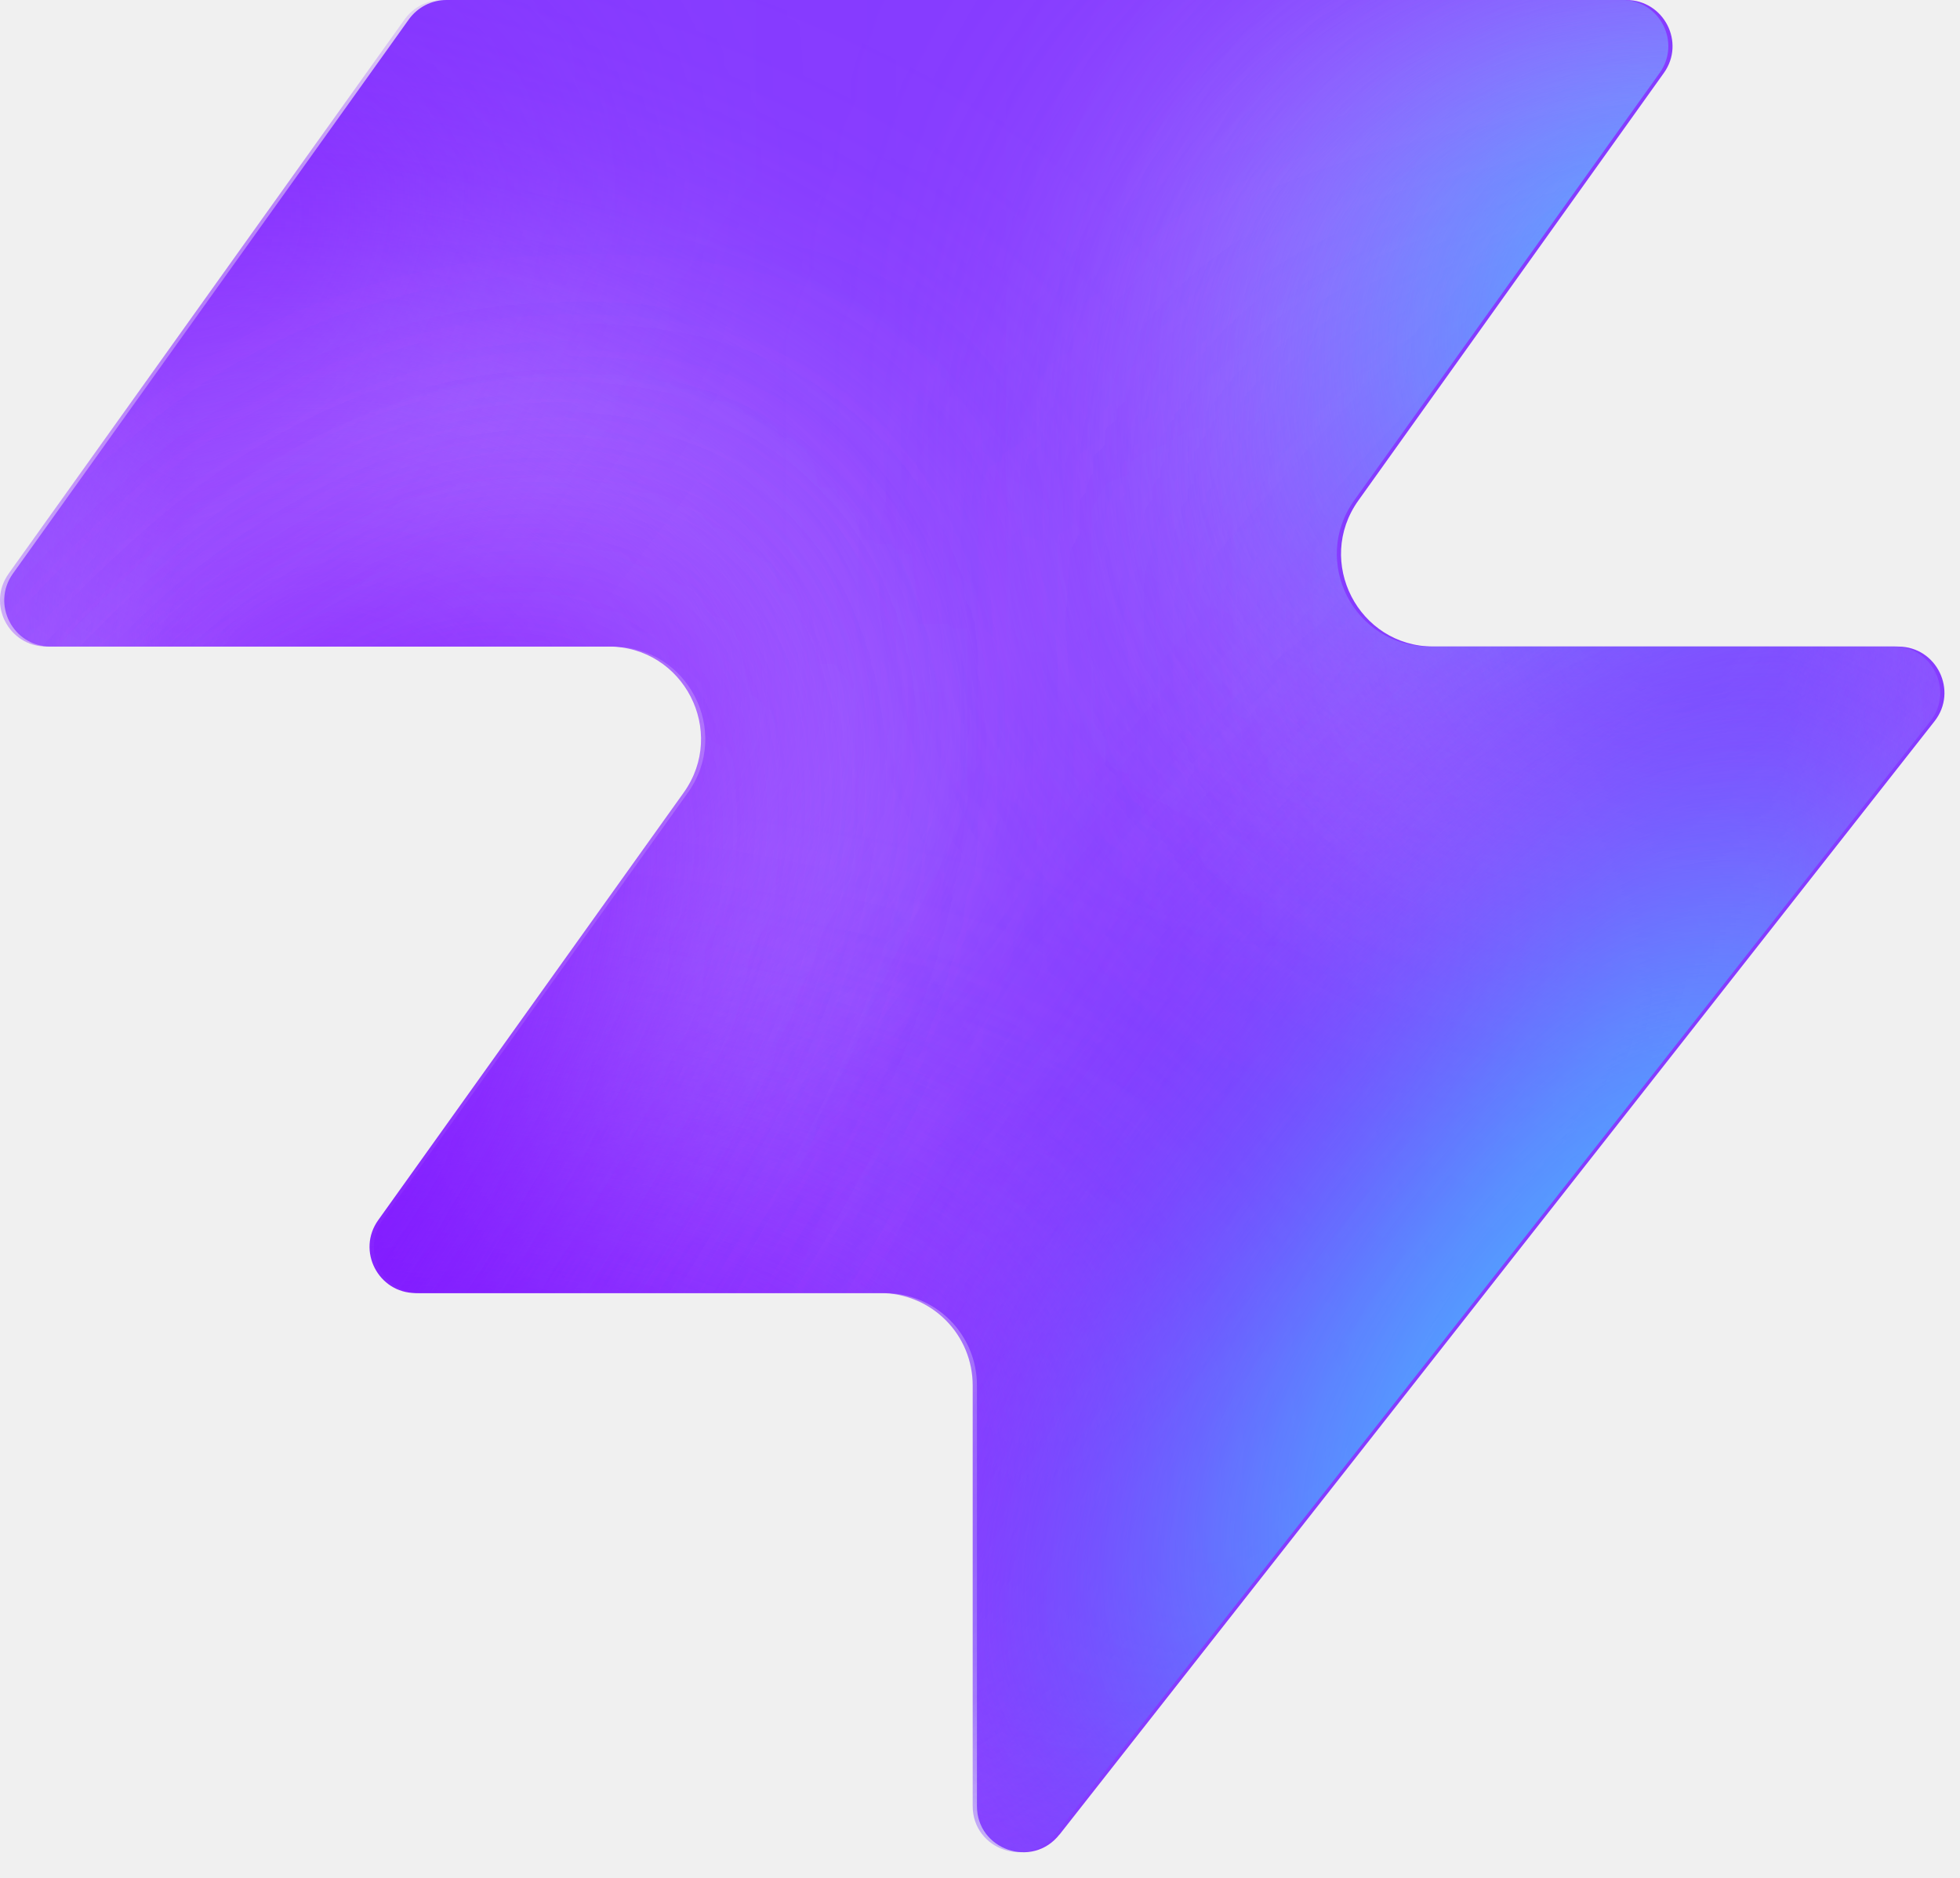
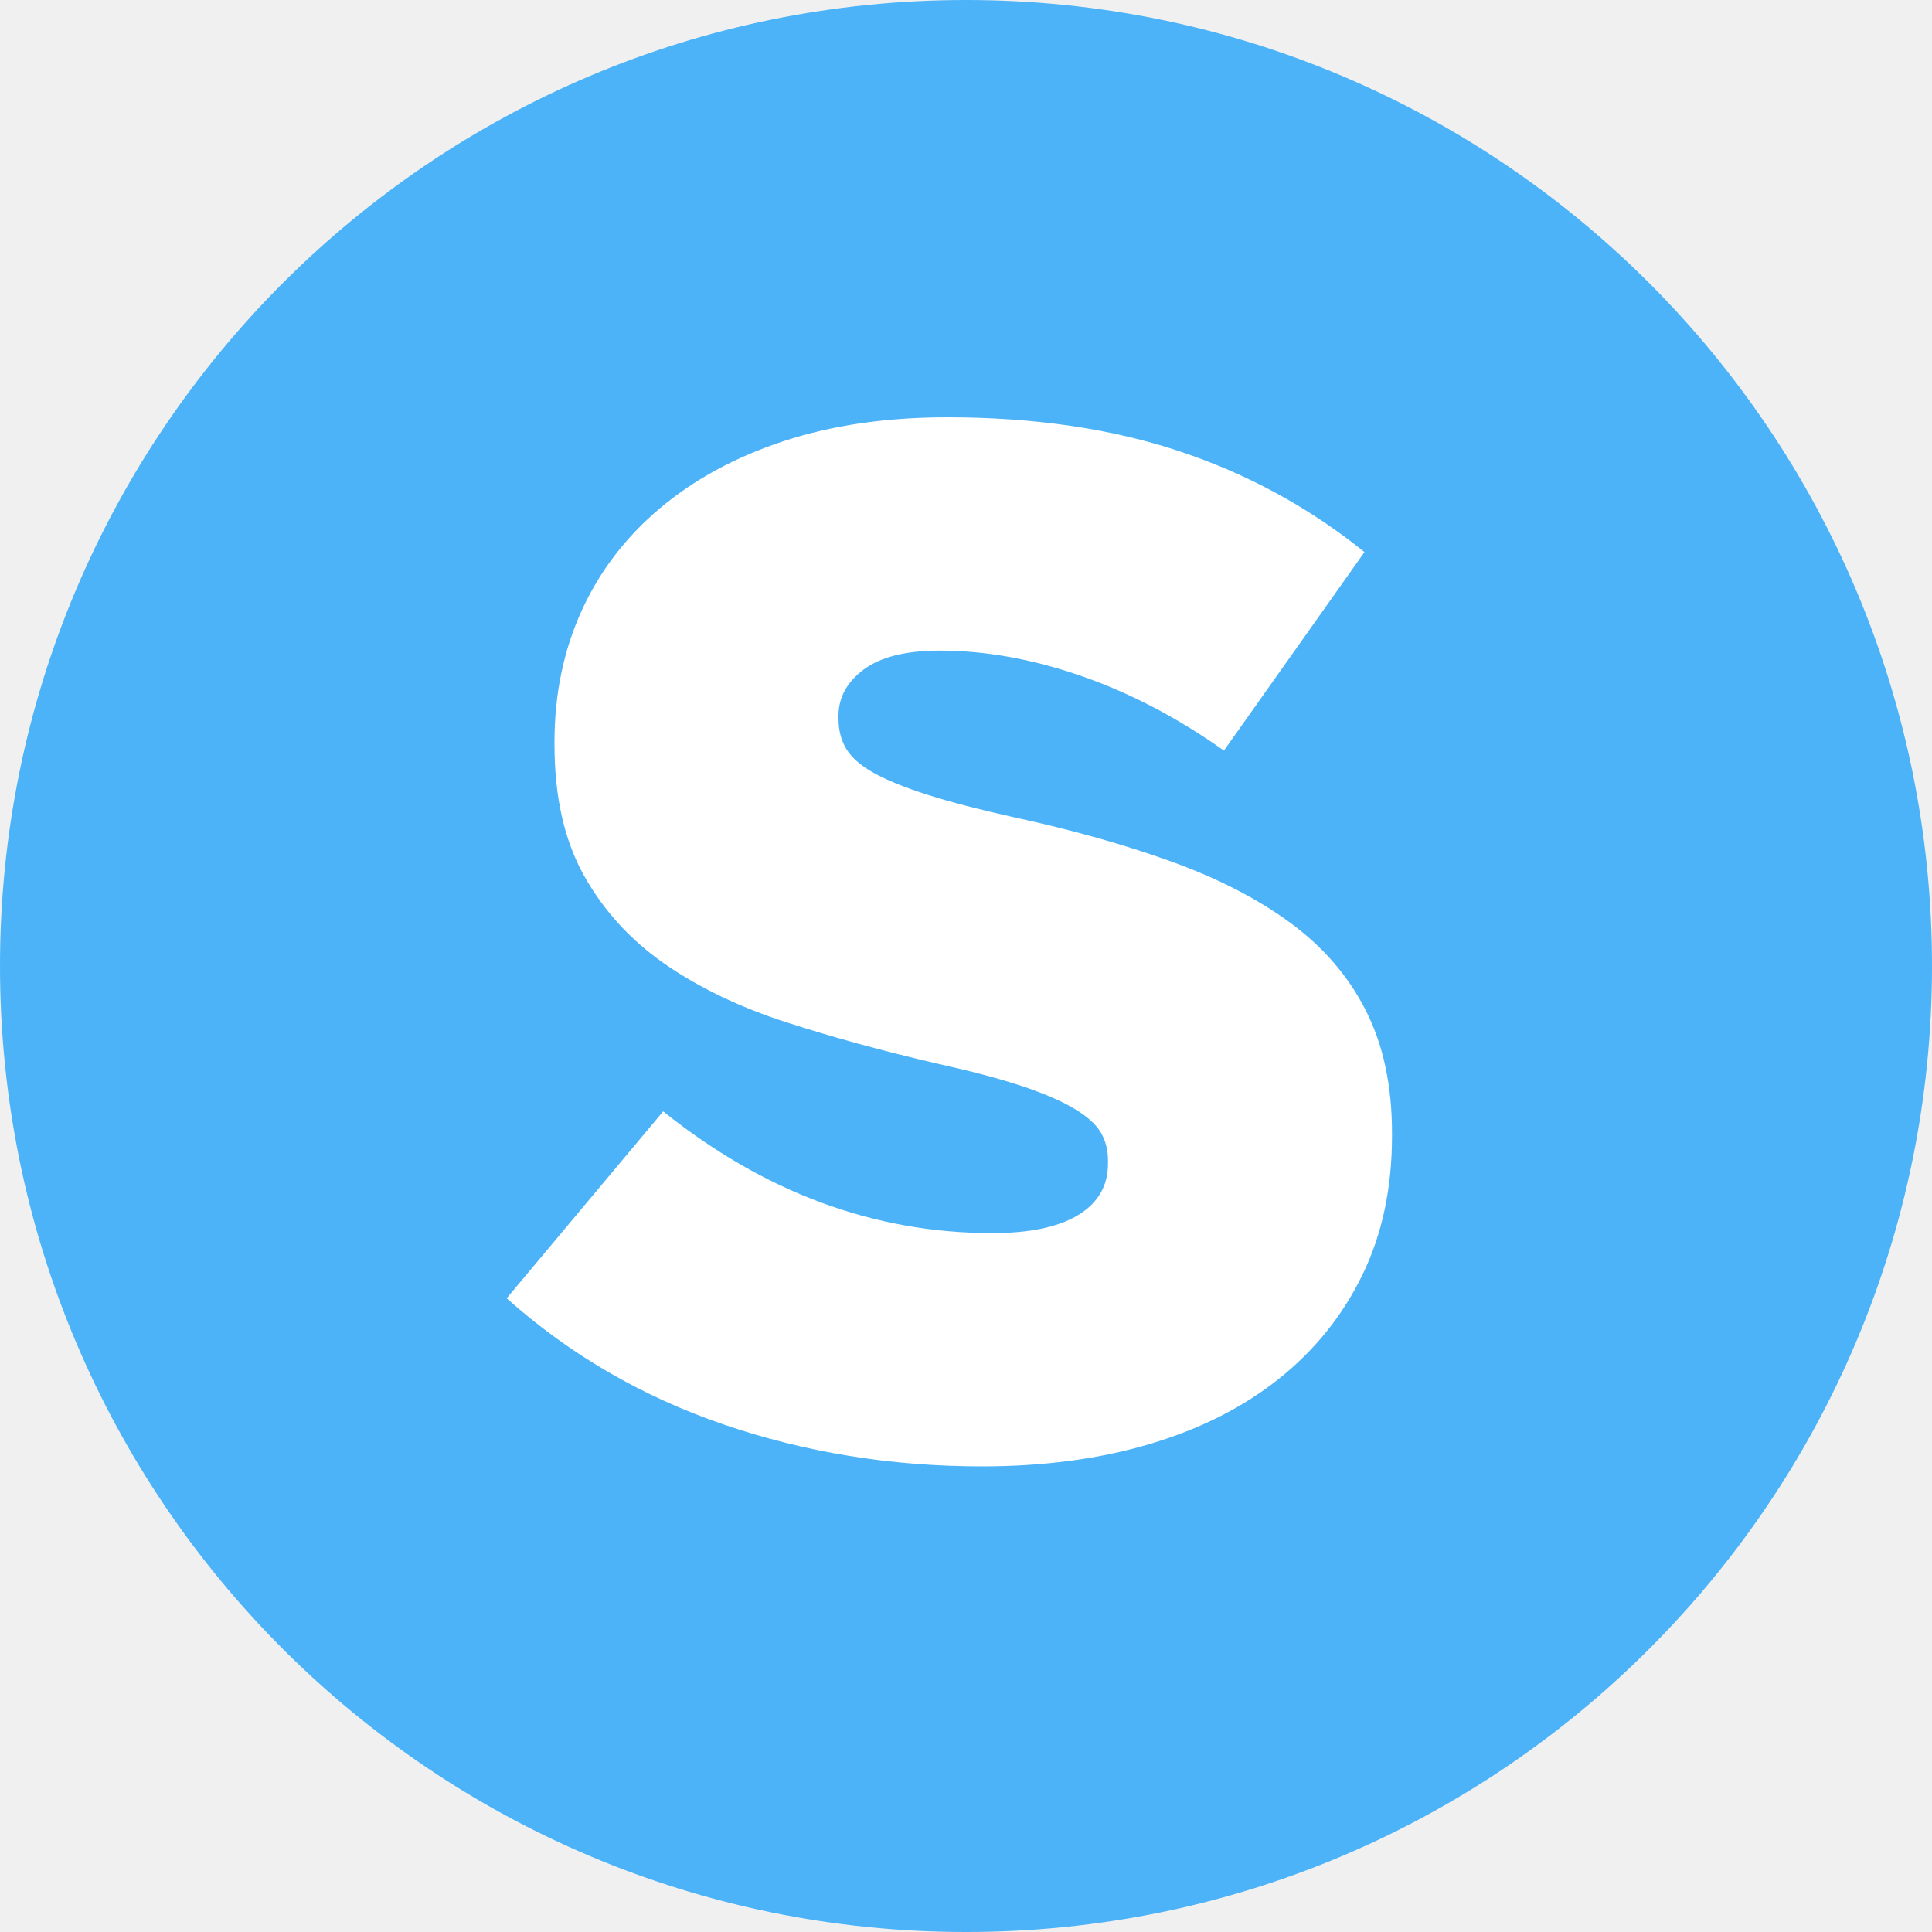
- <svg xmlns="http://www.w3.org/2000/svg" width="48" height="46" fill="none" viewBox="0 0 48 46">
-   <path fill="#863bff" d="M25.946 44.938c-.664.845-2.021.375-2.021-.698V33.937a2.26 2.26 0 0 0-2.262-2.262H10.287c-.92 0-1.456-1.04-.92-1.788l7.48-10.471c1.07-1.497 0-3.578-1.842-3.578H1.237c-.92 0-1.456-1.04-.92-1.788L10.013.474c.214-.297.556-.474.92-.474h28.894c.92 0 1.456 1.04.92 1.788l-7.48 10.471c-1.07 1.498 0 3.579 1.842 3.579h11.377c.943 0 1.473 1.088.89 1.83L25.947 44.94z" style="fill:#863bff;fill:color(display-p3 .525 .23 1);fill-opacity:1" />
-   <mask id="a" width="48" height="46" x="0" y="0" maskUnits="userSpaceOnUse" style="mask-type:alpha">
-     <path fill="#000" d="M25.842 44.938c-.664.844-2.021.375-2.021-.698V33.937a2.26 2.26 0 0 0-2.262-2.262H10.183c-.92 0-1.456-1.04-.92-1.788l7.48-10.471c1.07-1.498 0-3.579-1.842-3.579H1.133c-.92 0-1.456-1.04-.92-1.787L9.91.473c.214-.297.556-.474.92-.474h28.894c.92 0 1.456 1.04.92 1.788l-7.48 10.471c-1.07 1.498 0 3.578 1.842 3.578h11.377c.943 0 1.473 1.088.89 1.832L25.843 44.94z" style="fill:#000;fill-opacity:1" />
-   </mask>
-   <g mask="url(#a)">
-     <g filter="url(#b)">
-       <ellipse cx="5.508" cy="14.704" fill="#ede6ff" rx="5.508" ry="14.704" style="fill:#ede6ff;fill:color(display-p3 .927 .903 1);fill-opacity:1" transform="matrix(.00324 1 1 -.00324 -4.47 31.516)" />
-     </g>
-     <g filter="url(#c)">
-       <ellipse cx="10.399" cy="29.851" fill="#ede6ff" rx="10.399" ry="29.851" style="fill:#ede6ff;fill:color(display-p3 .927 .903 1);fill-opacity:1" transform="matrix(.00324 1 1 -.00324 -39.328 7.883)" />
-     </g>
-     <g filter="url(#d)">
-       <ellipse cx="5.508" cy="30.487" fill="#7e14ff" rx="5.508" ry="30.487" style="fill:#7e14ff;fill:color(display-p3 .492 .077 1);fill-opacity:1" transform="rotate(89.814 -25.913 -14.639)scale(1 -1)" />
-     </g>
-     <g filter="url(#e)">
-       <ellipse cx="5.508" cy="30.599" fill="#7e14ff" rx="5.508" ry="30.599" style="fill:#7e14ff;fill:color(display-p3 .492 .077 1);fill-opacity:1" transform="rotate(89.814 -32.644 -3.334)scale(1 -1)" />
-     </g>
-     <g filter="url(#f)">
-       <ellipse cx="5.508" cy="30.599" fill="#7e14ff" rx="5.508" ry="30.599" style="fill:#7e14ff;fill:color(display-p3 .492 .077 1);fill-opacity:1" transform="matrix(.00324 1 1 -.00324 -34.34 30.47)" />
-     </g>
-     <g filter="url(#g)">
-       <ellipse cx="14.072" cy="22.078" fill="#ede6ff" rx="14.072" ry="22.078" style="fill:#ede6ff;fill:color(display-p3 .927 .903 1);fill-opacity:1" transform="rotate(93.35 24.506 48.493)scale(-1 1)" />
-     </g>
-     <g filter="url(#h)">
-       <ellipse cx="3.47" cy="21.501" fill="#7e14ff" rx="3.47" ry="21.501" style="fill:#7e14ff;fill:color(display-p3 .492 .077 1);fill-opacity:1" transform="rotate(89.009 28.708 47.59)scale(-1 1)" />
-     </g>
-     <g filter="url(#i)">
-       <ellipse cx="3.47" cy="21.501" fill="#7e14ff" rx="3.47" ry="21.501" style="fill:#7e14ff;fill:color(display-p3 .492 .077 1);fill-opacity:1" transform="rotate(89.009 28.708 47.59)scale(-1 1)" />
-     </g>
-     <g filter="url(#j)">
-       <ellipse cx=".387" cy="8.972" fill="#7e14ff" rx="4.407" ry="29.108" style="fill:#7e14ff;fill:color(display-p3 .492 .077 1);fill-opacity:1" transform="rotate(39.51 .387 8.972)" />
-     </g>
-     <g filter="url(#k)">
-       <ellipse cx="47.523" cy="-6.092" fill="#7e14ff" rx="4.407" ry="29.108" style="fill:#7e14ff;fill:color(display-p3 .492 .077 1);fill-opacity:1" transform="rotate(37.892 47.523 -6.092)" />
-     </g>
-     <g filter="url(#l)">
-       <ellipse cx="41.412" cy="6.333" fill="#47bfff" rx="5.971" ry="9.665" style="fill:#47bfff;fill:color(display-p3 .28 .748 1);fill-opacity:1" transform="rotate(37.892 41.412 6.333)" />
-     </g>
-     <g filter="url(#m)">
-       <ellipse cx="-1.879" cy="38.332" fill="#7e14ff" rx="4.407" ry="29.108" style="fill:#7e14ff;fill:color(display-p3 .492 .077 1);fill-opacity:1" transform="rotate(37.892 -1.88 38.332)" />
-     </g>
-     <g filter="url(#n)">
-       <ellipse cx="-1.879" cy="38.332" fill="#7e14ff" rx="4.407" ry="29.108" style="fill:#7e14ff;fill:color(display-p3 .492 .077 1);fill-opacity:1" transform="rotate(37.892 -1.88 38.332)" />
-     </g>
-     <g filter="url(#o)">
-       <ellipse cx="35.651" cy="29.907" fill="#7e14ff" rx="4.407" ry="29.108" style="fill:#7e14ff;fill:color(display-p3 .492 .077 1);fill-opacity:1" transform="rotate(37.892 35.651 29.907)" />
-     </g>
-     <g filter="url(#p)">
-       <ellipse cx="38.418" cy="32.4" fill="#47bfff" rx="5.971" ry="15.297" style="fill:#47bfff;fill:color(display-p3 .28 .748 1);fill-opacity:1" transform="rotate(37.892 38.418 32.4)" />
+ <svg xmlns="http://www.w3.org/2000/svg" width="32px" height="32px" viewBox="0 0 32 32" version="1.1">
+   <g id="icon/logo" stroke="none" stroke-width="1" fill="none" fill-rule="evenodd">
+     <g id="Lv1/logo">
+       <circle fill="#4CB3F8" cx="16" cy="16" r="16" />
+       <path d="M16.264,24.288 C14.76,24.288 13.332,24.056 11.98,23.592 C10.628,23.128 9.432,22.432 8.392,21.504 L10.984,18.408 C12.664,19.752 14.48,20.424 16.432,20.424 C17.056,20.424 17.532,20.324 17.86,20.124 C18.188,19.924 18.352,19.64 18.352,19.272 L18.352,19.224 C18.352,19.048 18.312,18.892 18.232,18.756 C18.152,18.62 18.004,18.488 17.788,18.36 C17.572,18.232 17.284,18.108 16.924,17.988 C16.564,17.868 16.096,17.744 15.52,17.616 C14.624,17.408 13.792,17.18 13.024,16.932 C12.256,16.684 11.588,16.364 11.02,15.972 C10.452,15.58 10.004,15.092 9.676,14.508 C9.348,13.924 9.184,13.2 9.184,12.336 L9.184,12.288 C9.184,11.504 9.332,10.784 9.628,10.128 C9.924,9.472 10.356,8.904 10.924,8.424 C11.492,7.944 12.176,7.572 12.976,7.308 C13.776,7.044 14.68,6.912 15.688,6.912 C17.128,6.912 18.412,7.1 19.54,7.476 C20.668,7.852 21.688,8.408 22.6,9.144 L20.272,12.432 C19.504,11.888 18.716,11.476 17.908,11.196 C17.1,10.916 16.32,10.776 15.568,10.776 C15.008,10.776 14.588,10.88 14.308,11.088 C14.028,11.296 13.888,11.552 13.888,11.856 L13.888,11.904 C13.888,12.096 13.932,12.264 14.02,12.408 C14.108,12.552 14.26,12.684 14.476,12.804 C14.692,12.924 14.988,13.044 15.364,13.164 C15.74,13.284 16.216,13.408 16.792,13.536 C17.752,13.744 18.62,13.988 19.396,14.268 C20.172,14.548 20.832,14.888 21.376,15.288 C21.92,15.688 22.336,16.172 22.624,16.74 C22.912,17.308 23.056,17.984 23.056,18.768 L23.056,18.816 C23.056,19.68 22.892,20.448 22.564,21.12 C22.236,21.792 21.776,22.364 21.184,22.836 C20.592,23.308 19.88,23.668 19.048,23.916 C18.216,24.164 17.288,24.288 16.264,24.288 Z" id="S" fill="#FFFFFF" fill-rule="nonzero" />
    </g>
  </g>
-   <defs>
-     <filter id="b" width="60.045" height="41.654" x="-19.77" y="16.149" color-interpolation-filters="sRGB" filterUnits="userSpaceOnUse">
-       <feFlood flood-opacity="0" result="BackgroundImageFix" />
-       <feBlend in="SourceGraphic" in2="BackgroundImageFix" result="shape" />
-       <feGaussianBlur result="effect1_foregroundBlur_2002_17158" stdDeviation="7.659" />
-     </filter>
-     <filter id="c" width="90.34" height="51.437" x="-54.613" y="-7.533" color-interpolation-filters="sRGB" filterUnits="userSpaceOnUse">
-       <feFlood flood-opacity="0" result="BackgroundImageFix" />
-       <feBlend in="SourceGraphic" in2="BackgroundImageFix" result="shape" />
-       <feGaussianBlur result="effect1_foregroundBlur_2002_17158" stdDeviation="7.659" />
-     </filter>
-     <filter id="d" width="79.355" height="29.4" x="-49.64" y="2.03" color-interpolation-filters="sRGB" filterUnits="userSpaceOnUse">
-       <feFlood flood-opacity="0" result="BackgroundImageFix" />
-       <feBlend in="SourceGraphic" in2="BackgroundImageFix" result="shape" />
-       <feGaussianBlur result="effect1_foregroundBlur_2002_17158" stdDeviation="4.596" />
-     </filter>
-     <filter id="e" width="79.579" height="29.4" x="-45.045" y="20.029" color-interpolation-filters="sRGB" filterUnits="userSpaceOnUse">
-       <feFlood flood-opacity="0" result="BackgroundImageFix" />
-       <feBlend in="SourceGraphic" in2="BackgroundImageFix" result="shape" />
-       <feGaussianBlur result="effect1_foregroundBlur_2002_17158" stdDeviation="4.596" />
-     </filter>
-     <filter id="f" width="79.579" height="29.4" x="-43.513" y="21.178" color-interpolation-filters="sRGB" filterUnits="userSpaceOnUse">
-       <feFlood flood-opacity="0" result="BackgroundImageFix" />
-       <feBlend in="SourceGraphic" in2="BackgroundImageFix" result="shape" />
-       <feGaussianBlur result="effect1_foregroundBlur_2002_17158" stdDeviation="4.596" />
-     </filter>
-     <filter id="g" width="74.749" height="58.852" x="15.756" y="-17.901" color-interpolation-filters="sRGB" filterUnits="userSpaceOnUse">
-       <feFlood flood-opacity="0" result="BackgroundImageFix" />
-       <feBlend in="SourceGraphic" in2="BackgroundImageFix" result="shape" />
-       <feGaussianBlur result="effect1_foregroundBlur_2002_17158" stdDeviation="7.659" />
-     </filter>
-     <filter id="h" width="61.377" height="25.362" x="23.548" y="2.284" color-interpolation-filters="sRGB" filterUnits="userSpaceOnUse">
-       <feFlood flood-opacity="0" result="BackgroundImageFix" />
-       <feBlend in="SourceGraphic" in2="BackgroundImageFix" result="shape" />
-       <feGaussianBlur result="effect1_foregroundBlur_2002_17158" stdDeviation="4.596" />
-     </filter>
-     <filter id="i" width="61.377" height="25.362" x="23.548" y="2.284" color-interpolation-filters="sRGB" filterUnits="userSpaceOnUse">
-       <feFlood flood-opacity="0" result="BackgroundImageFix" />
-       <feBlend in="SourceGraphic" in2="BackgroundImageFix" result="shape" />
-       <feGaussianBlur result="effect1_foregroundBlur_2002_17158" stdDeviation="4.596" />
-     </filter>
-     <filter id="j" width="56.045" height="63.649" x="-27.636" y="-22.853" color-interpolation-filters="sRGB" filterUnits="userSpaceOnUse">
-       <feFlood flood-opacity="0" result="BackgroundImageFix" />
-       <feBlend in="SourceGraphic" in2="BackgroundImageFix" result="shape" />
-       <feGaussianBlur result="effect1_foregroundBlur_2002_17158" stdDeviation="4.596" />
-     </filter>
-     <filter id="k" width="54.814" height="64.646" x="20.116" y="-38.415" color-interpolation-filters="sRGB" filterUnits="userSpaceOnUse">
-       <feFlood flood-opacity="0" result="BackgroundImageFix" />
-       <feBlend in="SourceGraphic" in2="BackgroundImageFix" result="shape" />
-       <feGaussianBlur result="effect1_foregroundBlur_2002_17158" stdDeviation="4.596" />
-     </filter>
-     <filter id="l" width="33.541" height="35.313" x="24.641" y="-11.323" color-interpolation-filters="sRGB" filterUnits="userSpaceOnUse">
-       <feFlood flood-opacity="0" result="BackgroundImageFix" />
-       <feBlend in="SourceGraphic" in2="BackgroundImageFix" result="shape" />
-       <feGaussianBlur result="effect1_foregroundBlur_2002_17158" stdDeviation="4.596" />
-     </filter>
-     <filter id="m" width="54.814" height="64.646" x="-29.286" y="6.009" color-interpolation-filters="sRGB" filterUnits="userSpaceOnUse">
-       <feFlood flood-opacity="0" result="BackgroundImageFix" />
-       <feBlend in="SourceGraphic" in2="BackgroundImageFix" result="shape" />
-       <feGaussianBlur result="effect1_foregroundBlur_2002_17158" stdDeviation="4.596" />
-     </filter>
-     <filter id="n" width="54.814" height="64.646" x="-29.286" y="6.009" color-interpolation-filters="sRGB" filterUnits="userSpaceOnUse">
-       <feFlood flood-opacity="0" result="BackgroundImageFix" />
-       <feBlend in="SourceGraphic" in2="BackgroundImageFix" result="shape" />
-       <feGaussianBlur result="effect1_foregroundBlur_2002_17158" stdDeviation="4.596" />
-     </filter>
-     <filter id="o" width="54.814" height="64.646" x="8.244" y="-2.416" color-interpolation-filters="sRGB" filterUnits="userSpaceOnUse">
-       <feFlood flood-opacity="0" result="BackgroundImageFix" />
-       <feBlend in="SourceGraphic" in2="BackgroundImageFix" result="shape" />
-       <feGaussianBlur result="effect1_foregroundBlur_2002_17158" stdDeviation="4.596" />
-     </filter>
-     <filter id="p" width="39.409" height="43.623" x="18.713" y="10.588" color-interpolation-filters="sRGB" filterUnits="userSpaceOnUse">
-       <feFlood flood-opacity="0" result="BackgroundImageFix" />
-       <feBlend in="SourceGraphic" in2="BackgroundImageFix" result="shape" />
-       <feGaussianBlur result="effect1_foregroundBlur_2002_17158" stdDeviation="4.596" />
-     </filter>
-   </defs>
</svg>
